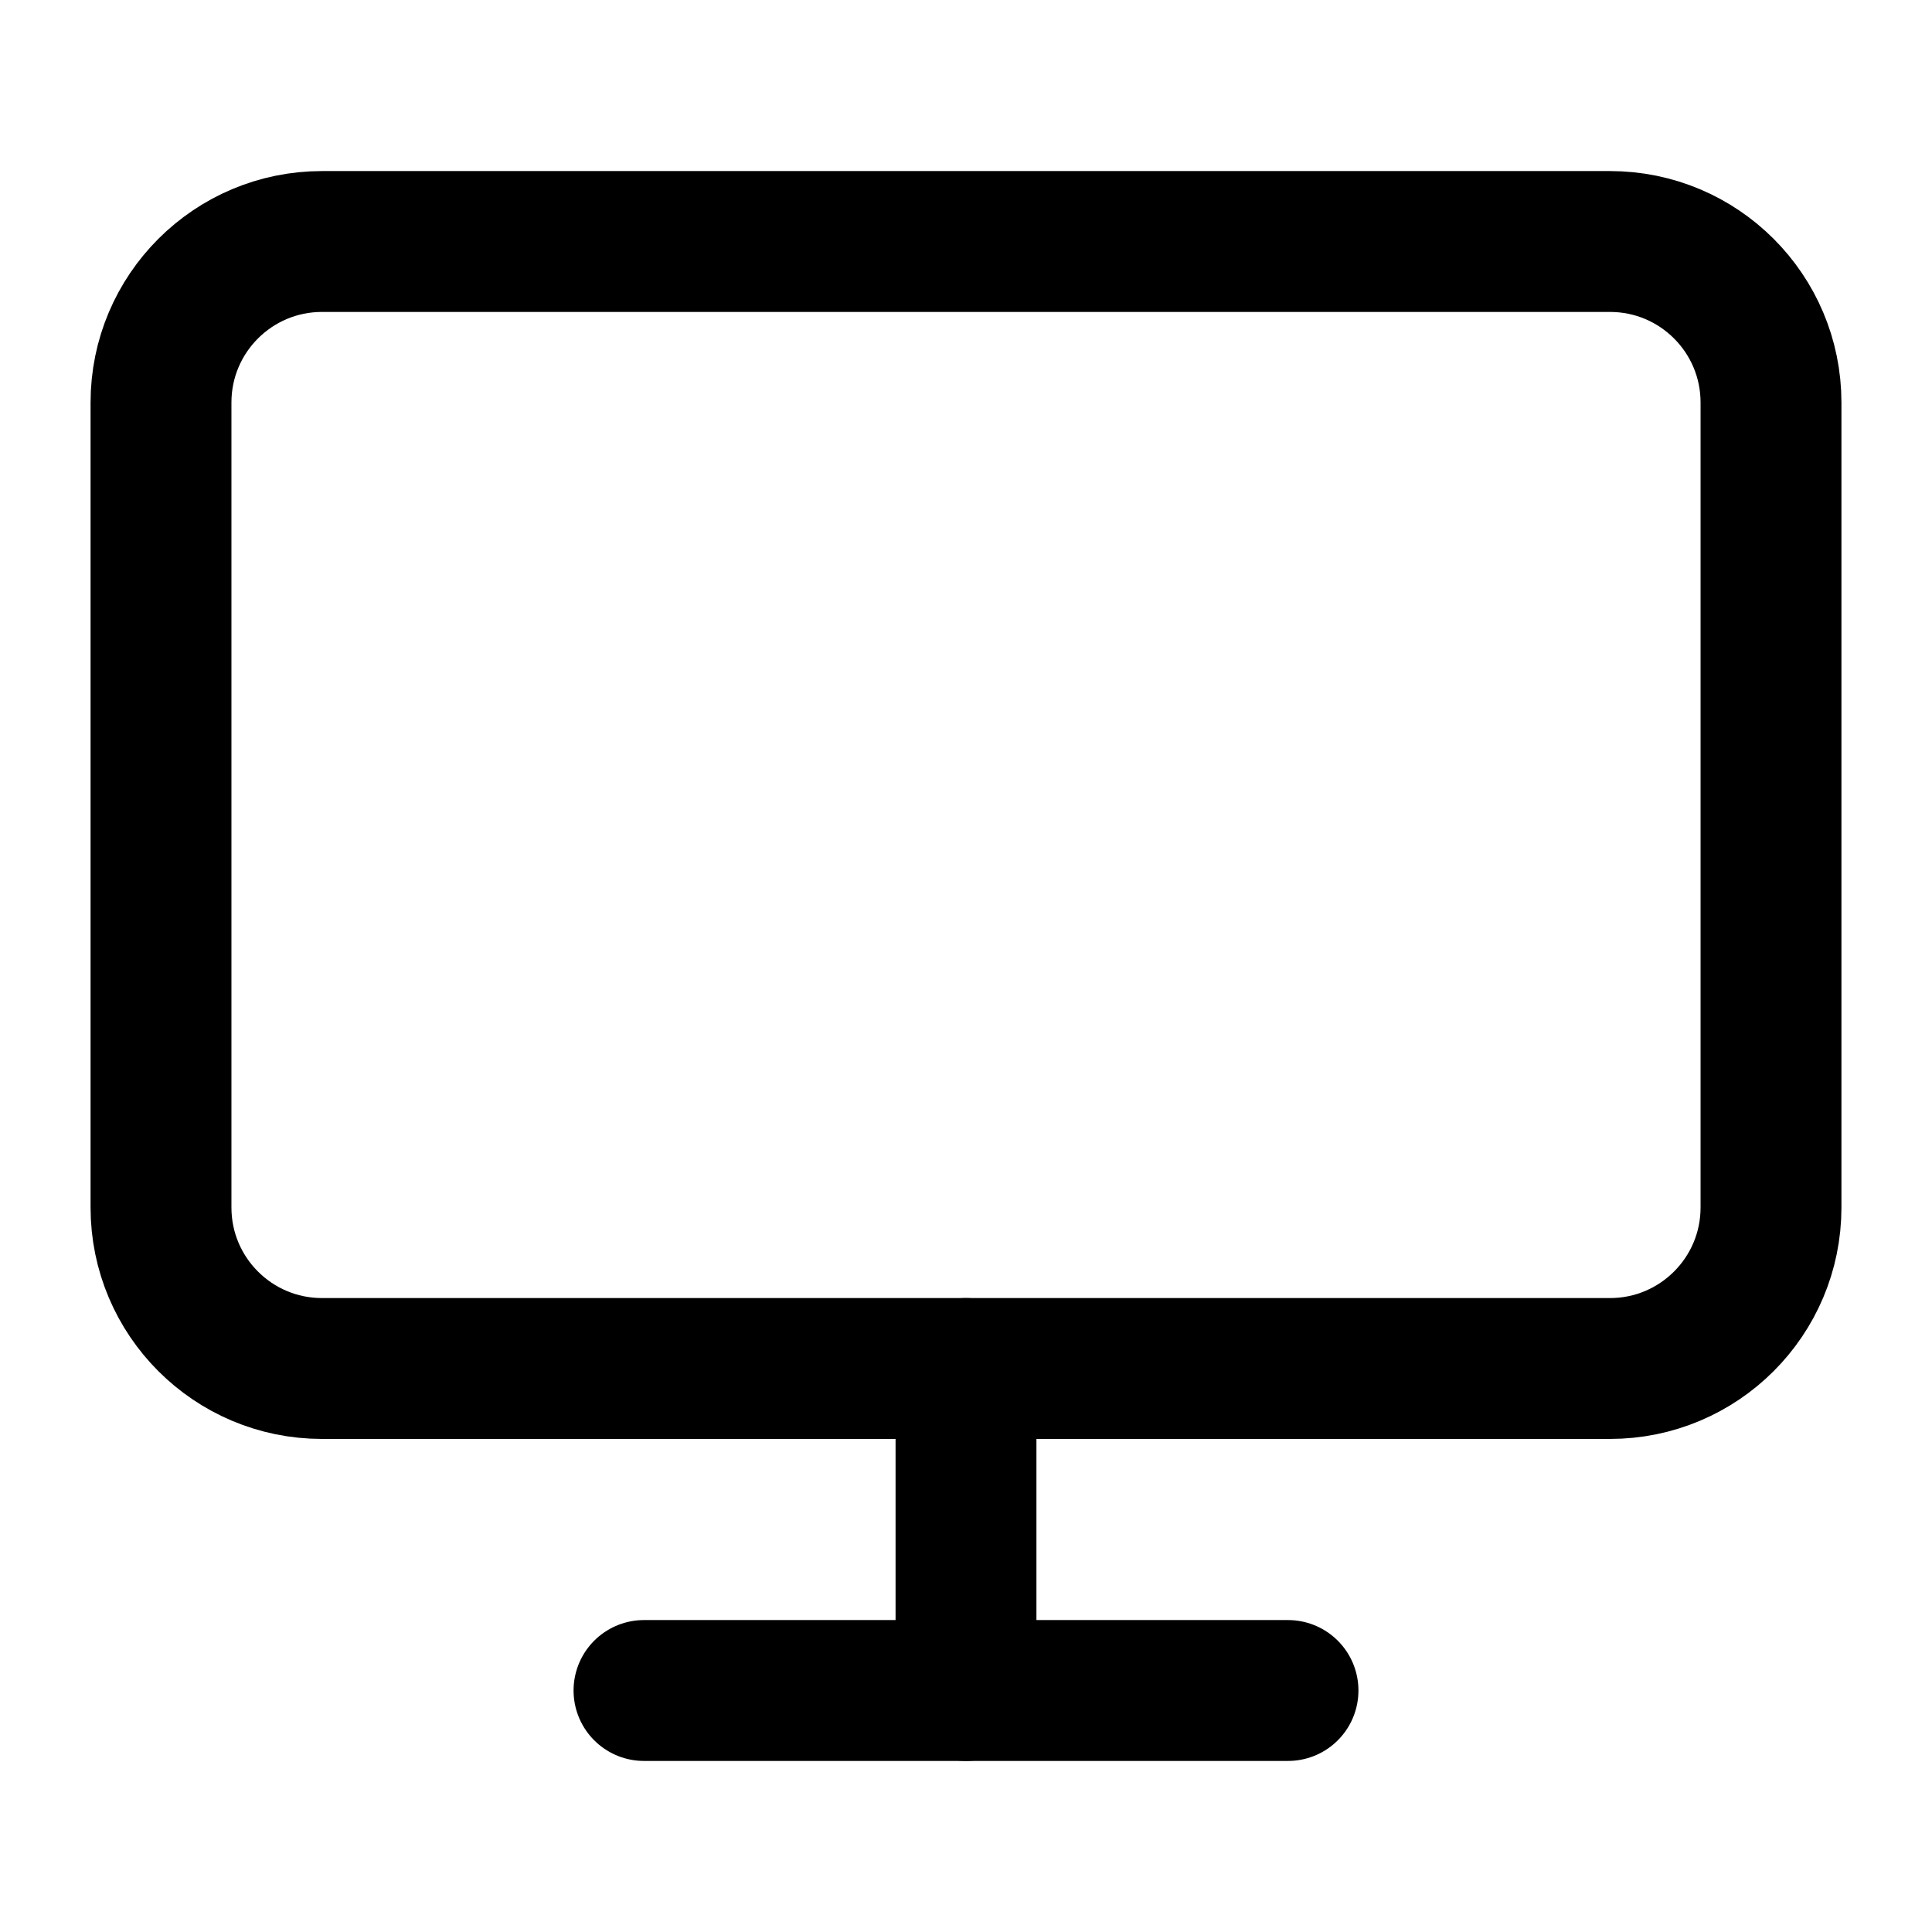
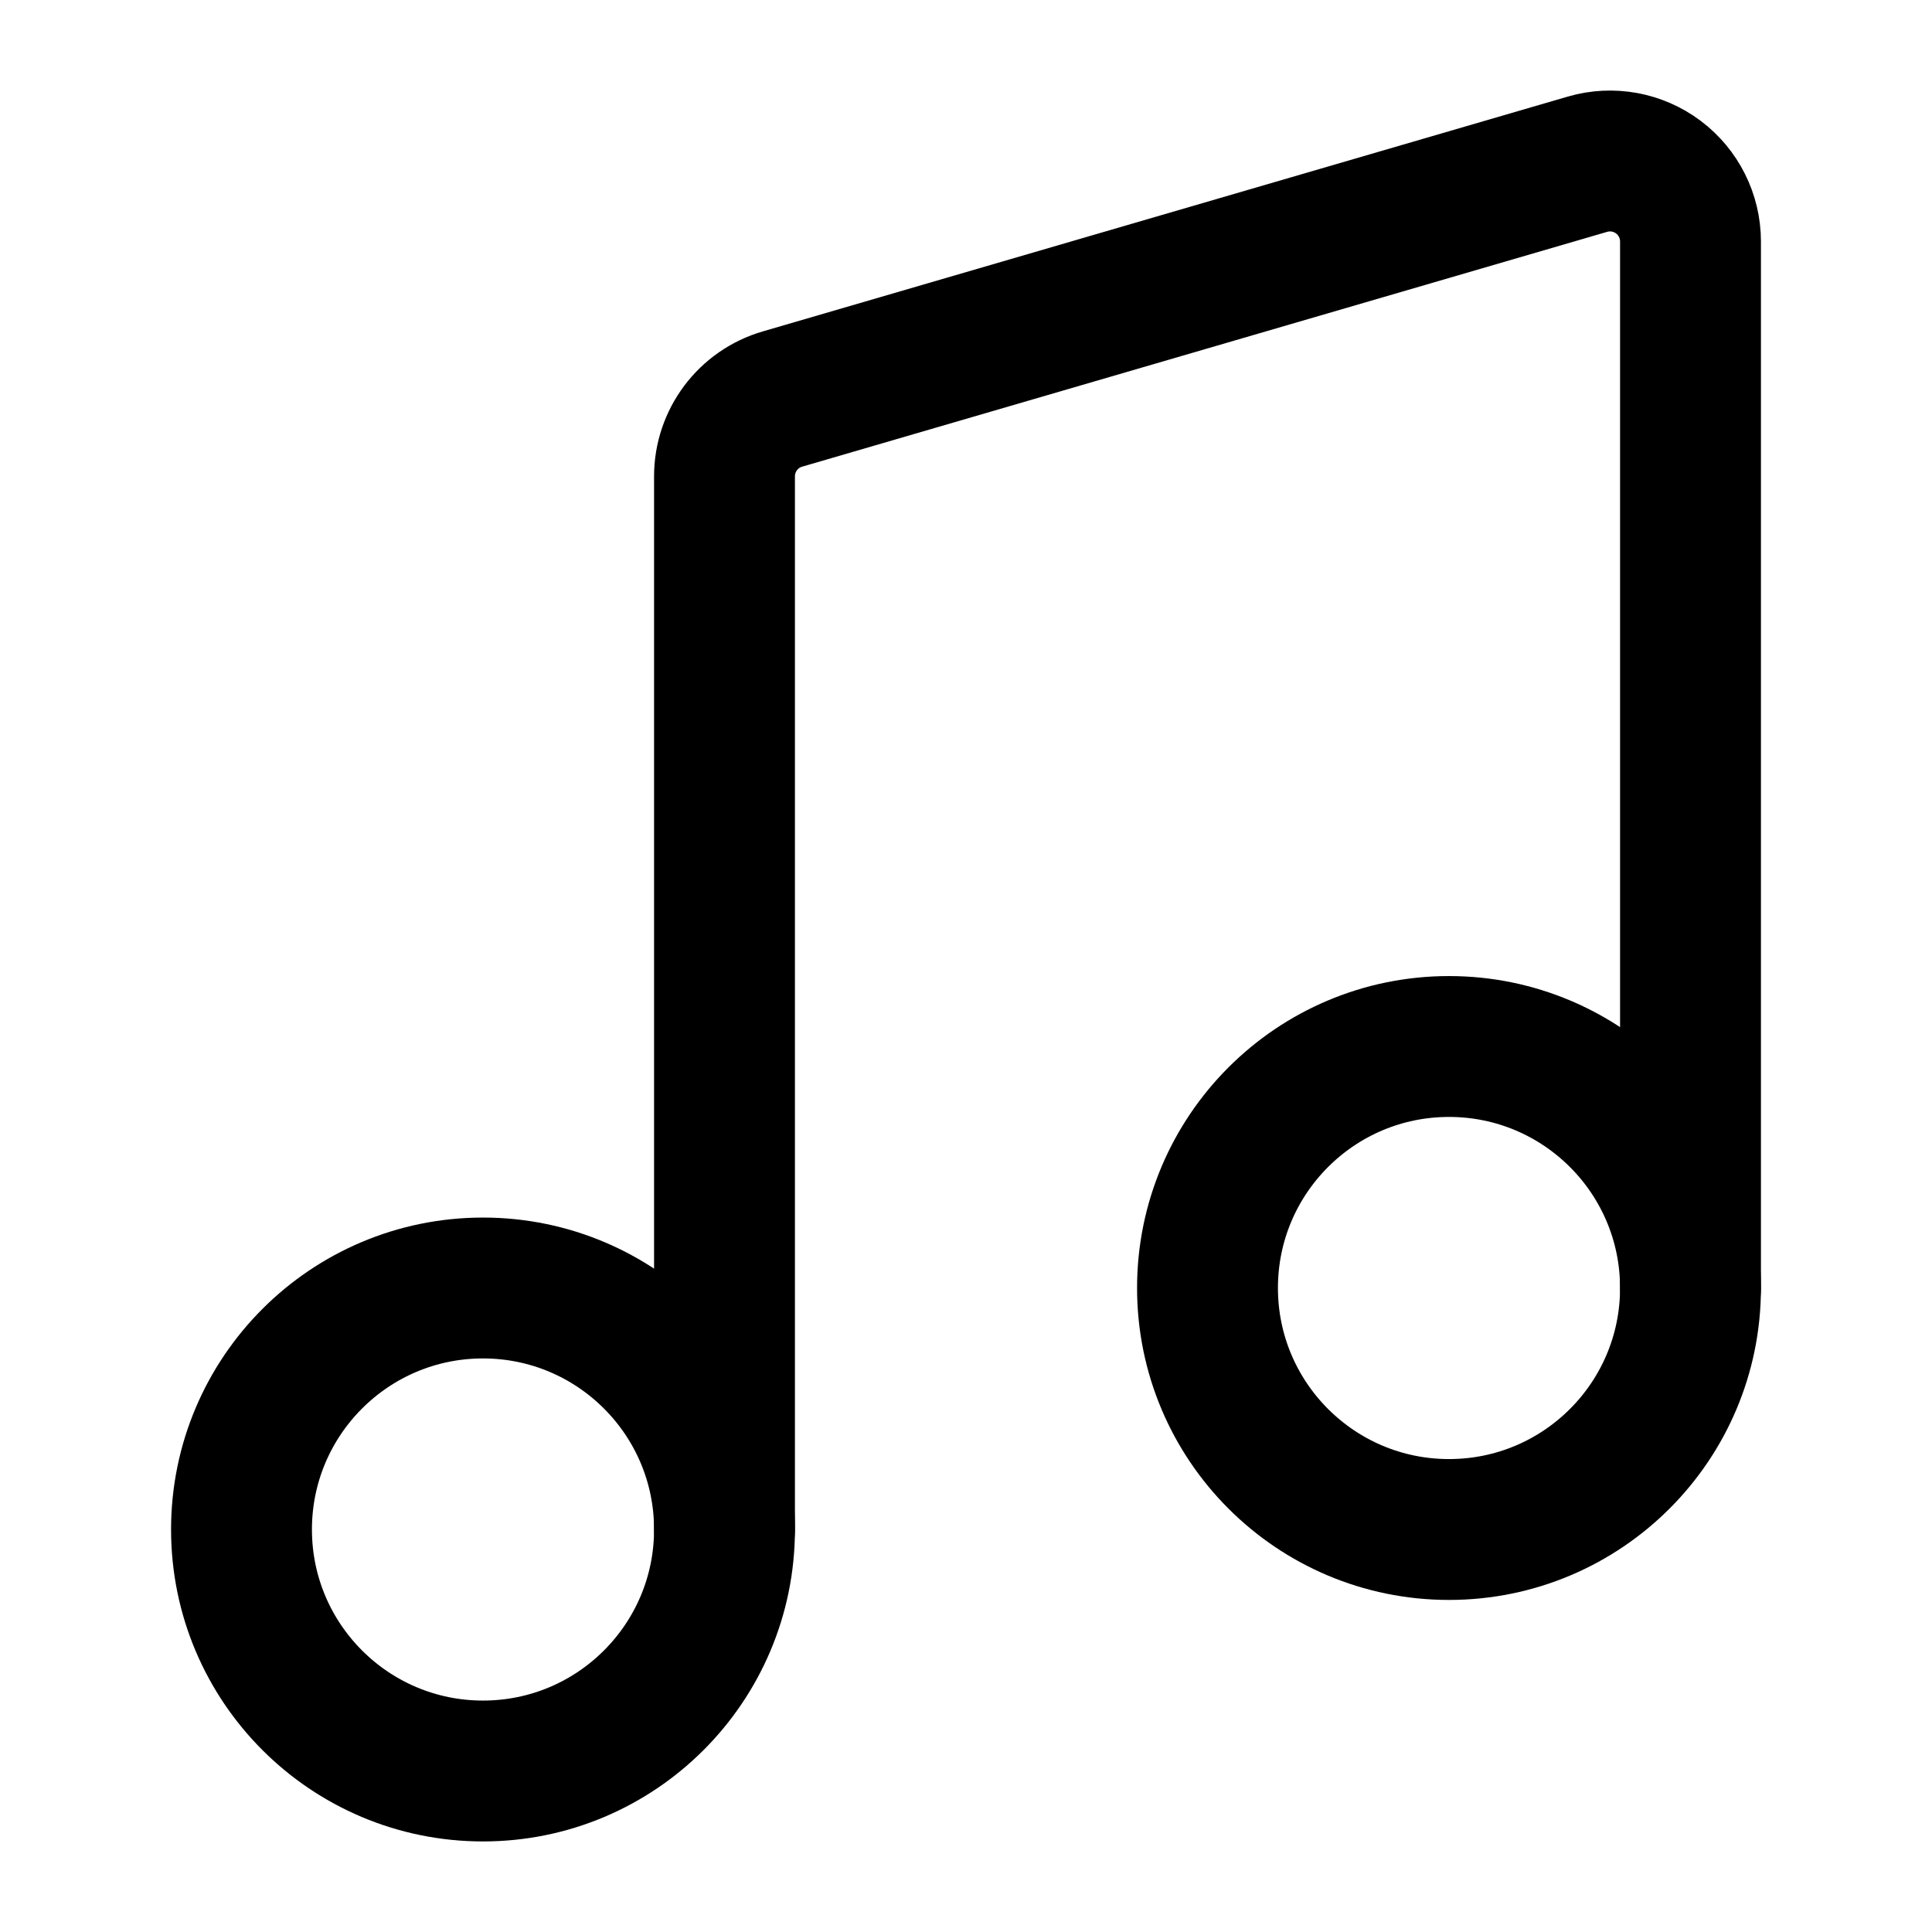
<svg xmlns="http://www.w3.org/2000/svg" width="24" height="24" viewBox="0 0 24 24" fill="none" stroke="currentColor" stroke-width="1.75" stroke-linecap="round" stroke-linejoin="round">
-   <rect width="20" height="14" x="2" y="3" rx="2" />
-   <line x1="8" x2="16" y1="21" y2="21" />
-   <line x1="12" x2="12" y1="17" y2="21" />
+   <path d="M21 16V3a1 1 0 0 0-1.28-.96l-10 2.917a1 1 0 0 0-.72.96V19" />
+   <circle cx="18" cy="16" r="3" />
+   <circle cx="6" cy="19" r="3" />
</svg>
